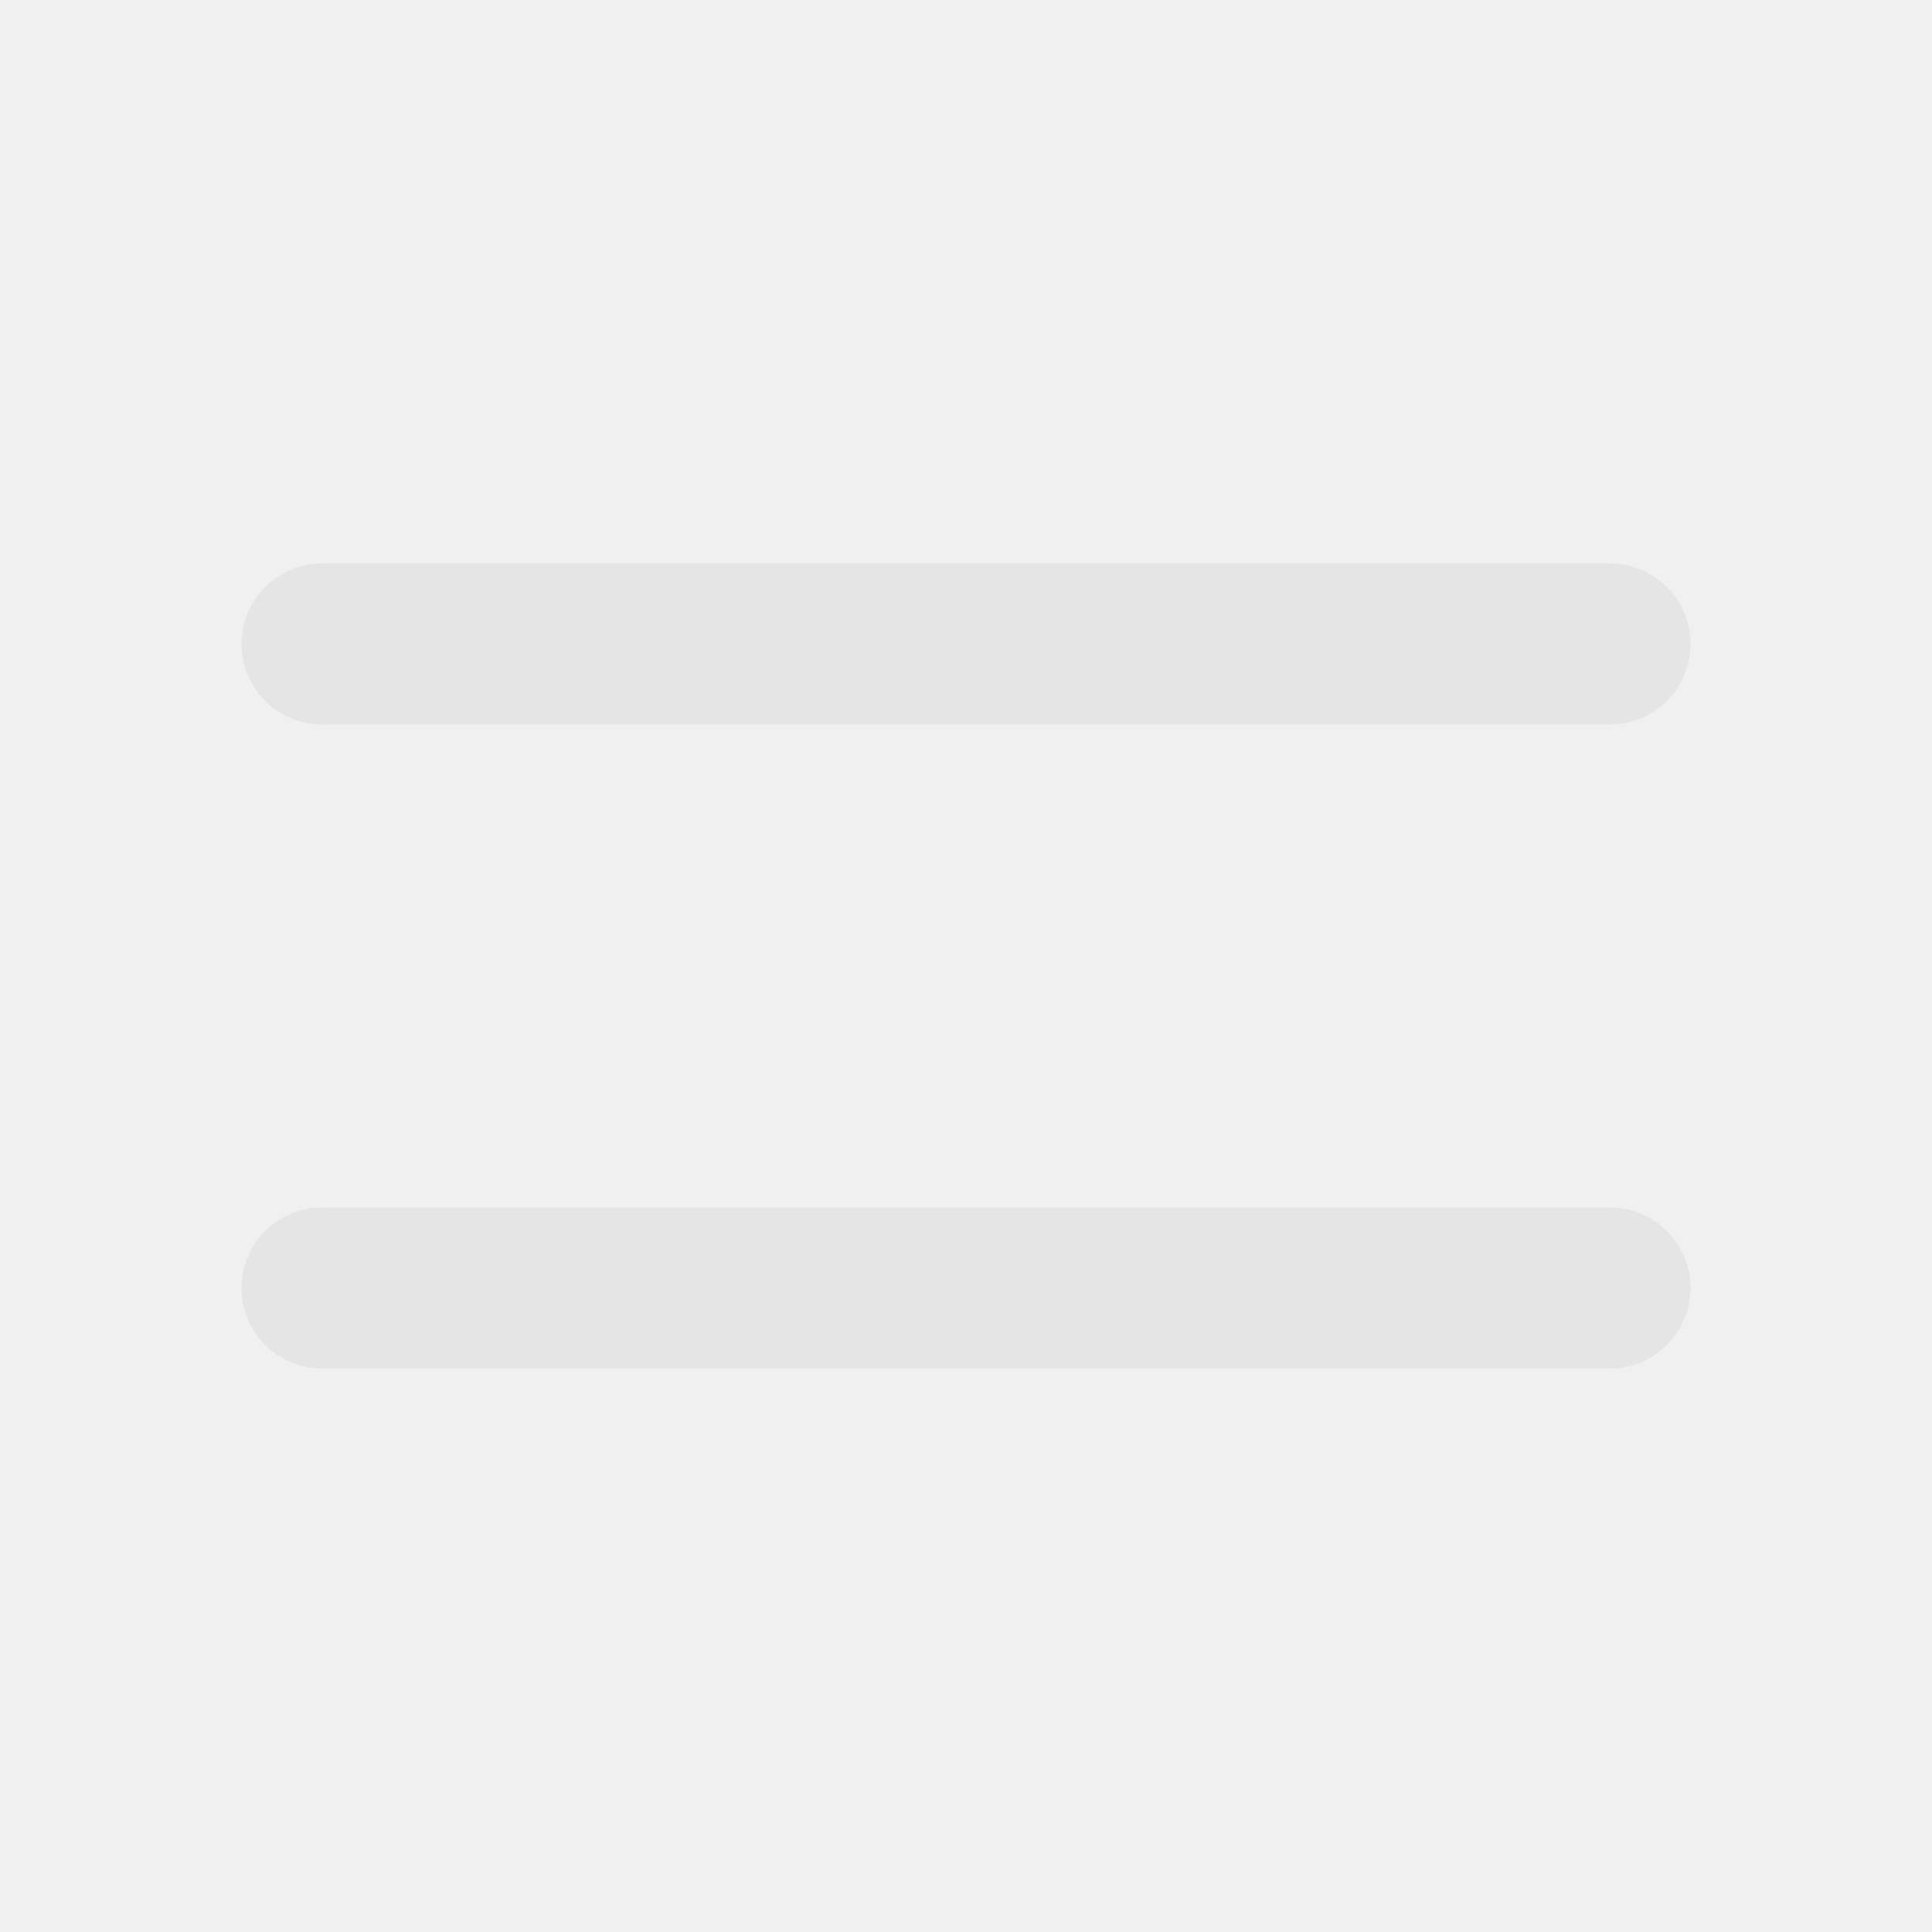
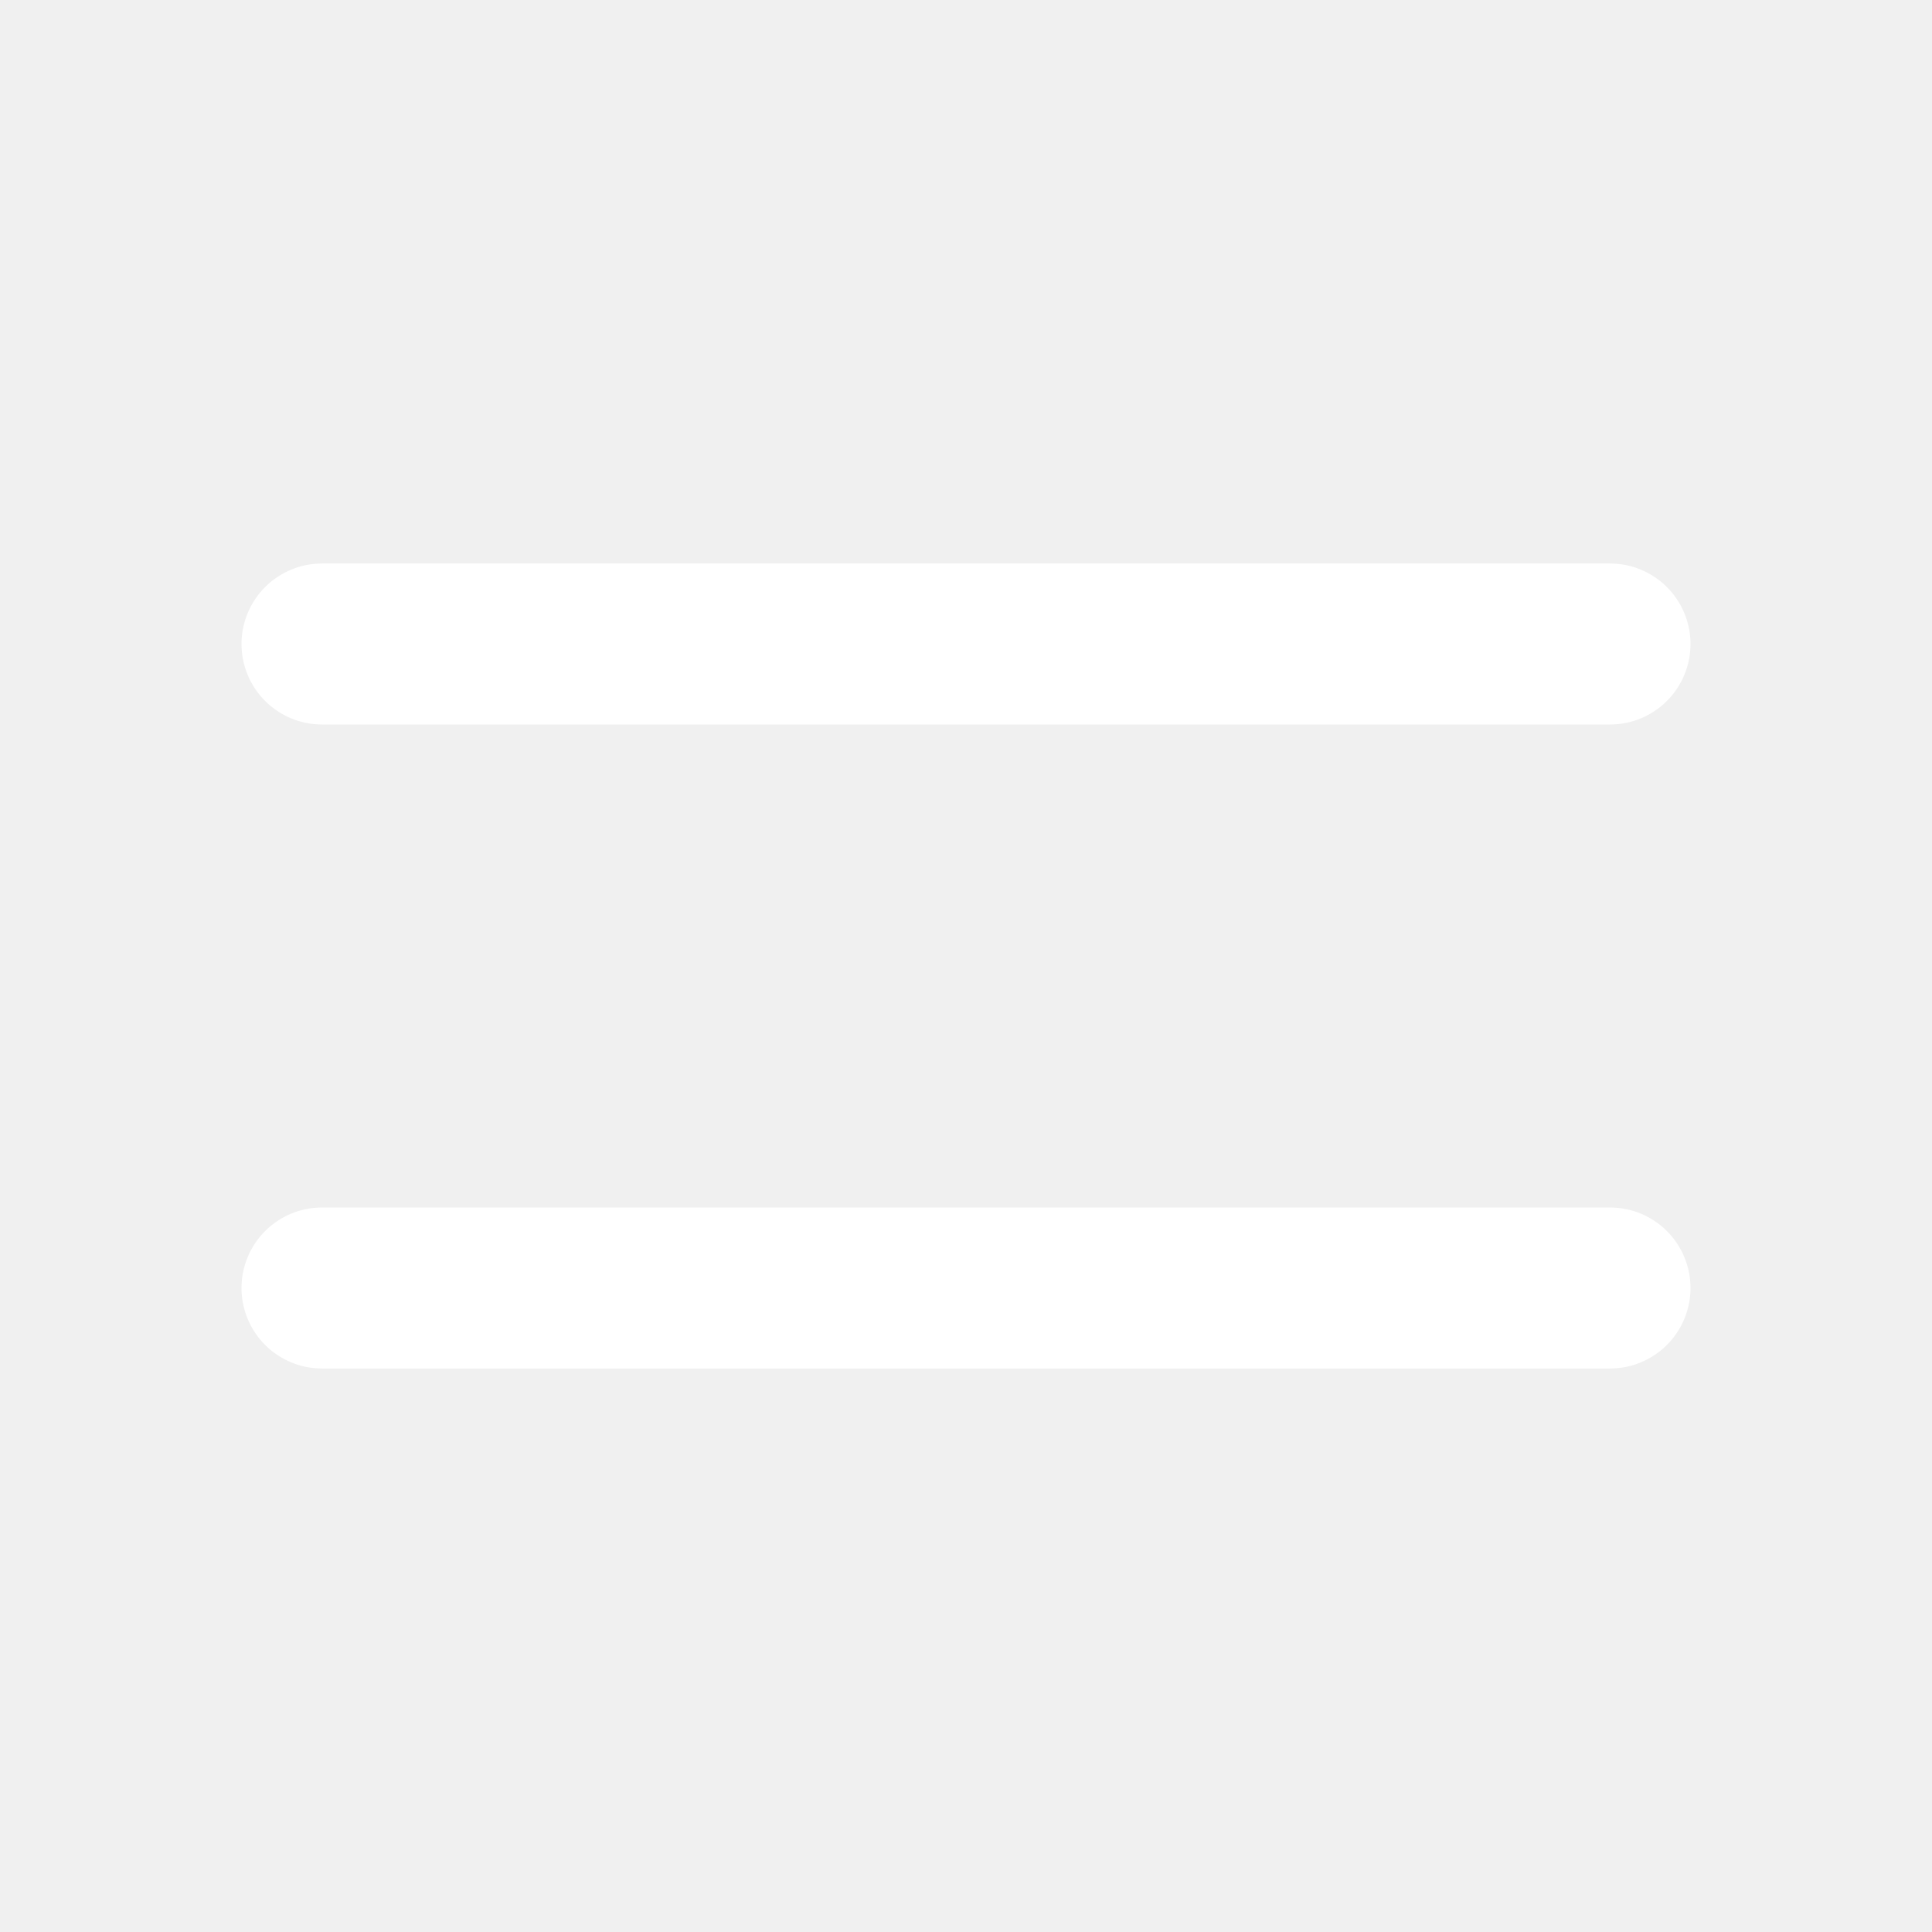
- <svg xmlns="http://www.w3.org/2000/svg" class="h-6 w-6" fill="none" viewBox="0 0 24 24" stroke="#E5E5E5">
+ <svg xmlns="http://www.w3.org/2000/svg" class="h-6 w-6" fill="none" viewBox="0 0 24 24" stroke="#fff">
  <path stroke-linecap="round" stroke-linejoin="round" stroke-width="2" d="M4 8h16M4 16h16" />
</svg>
